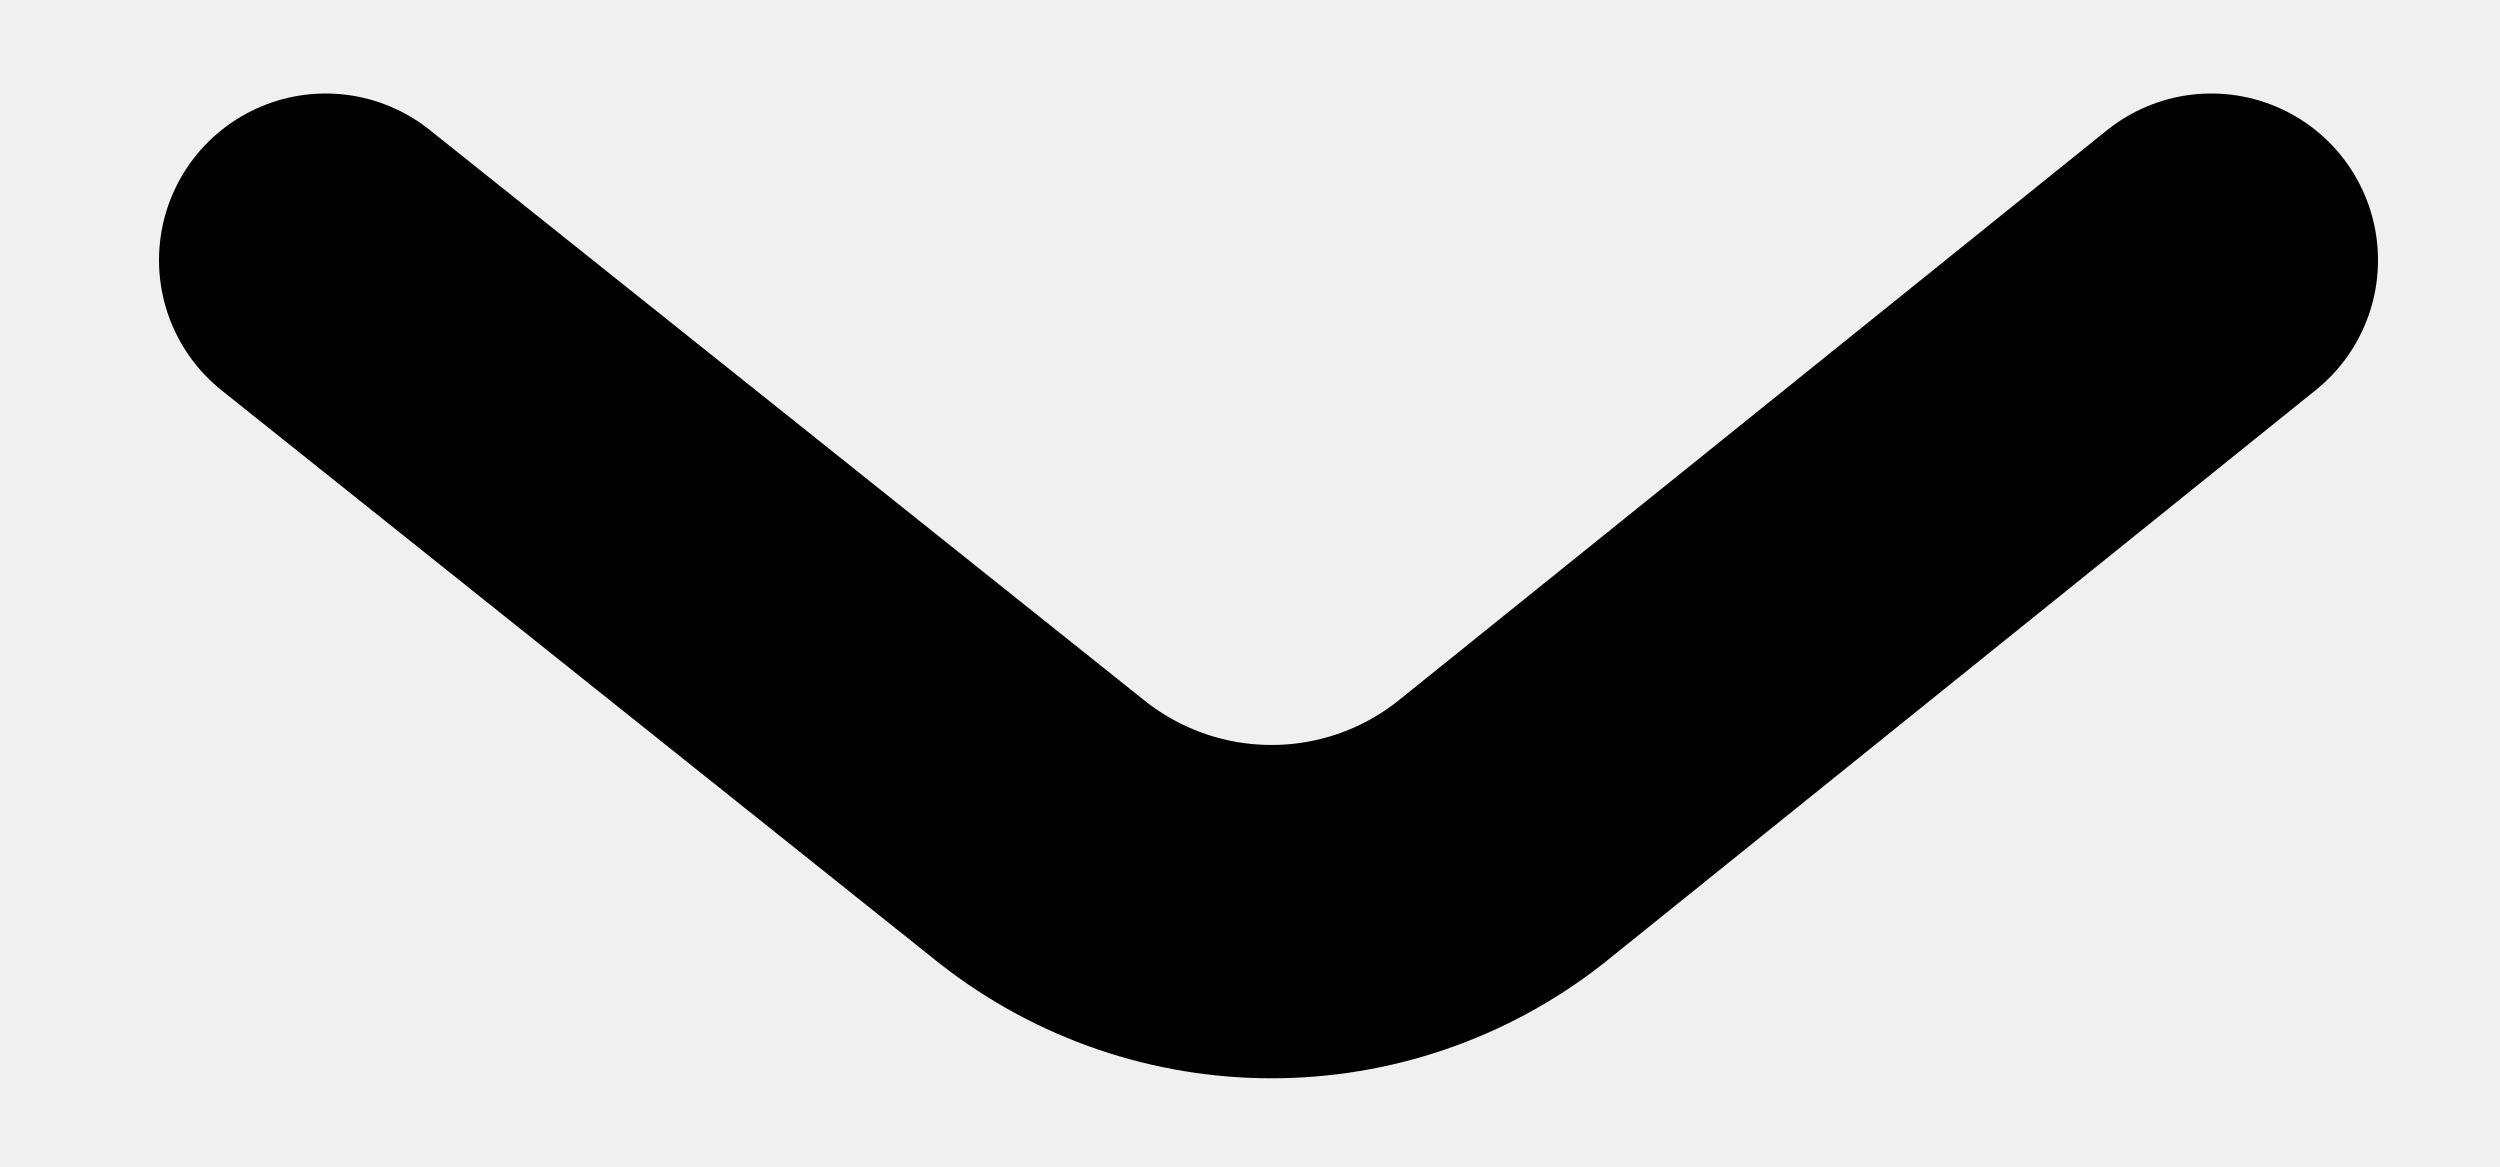
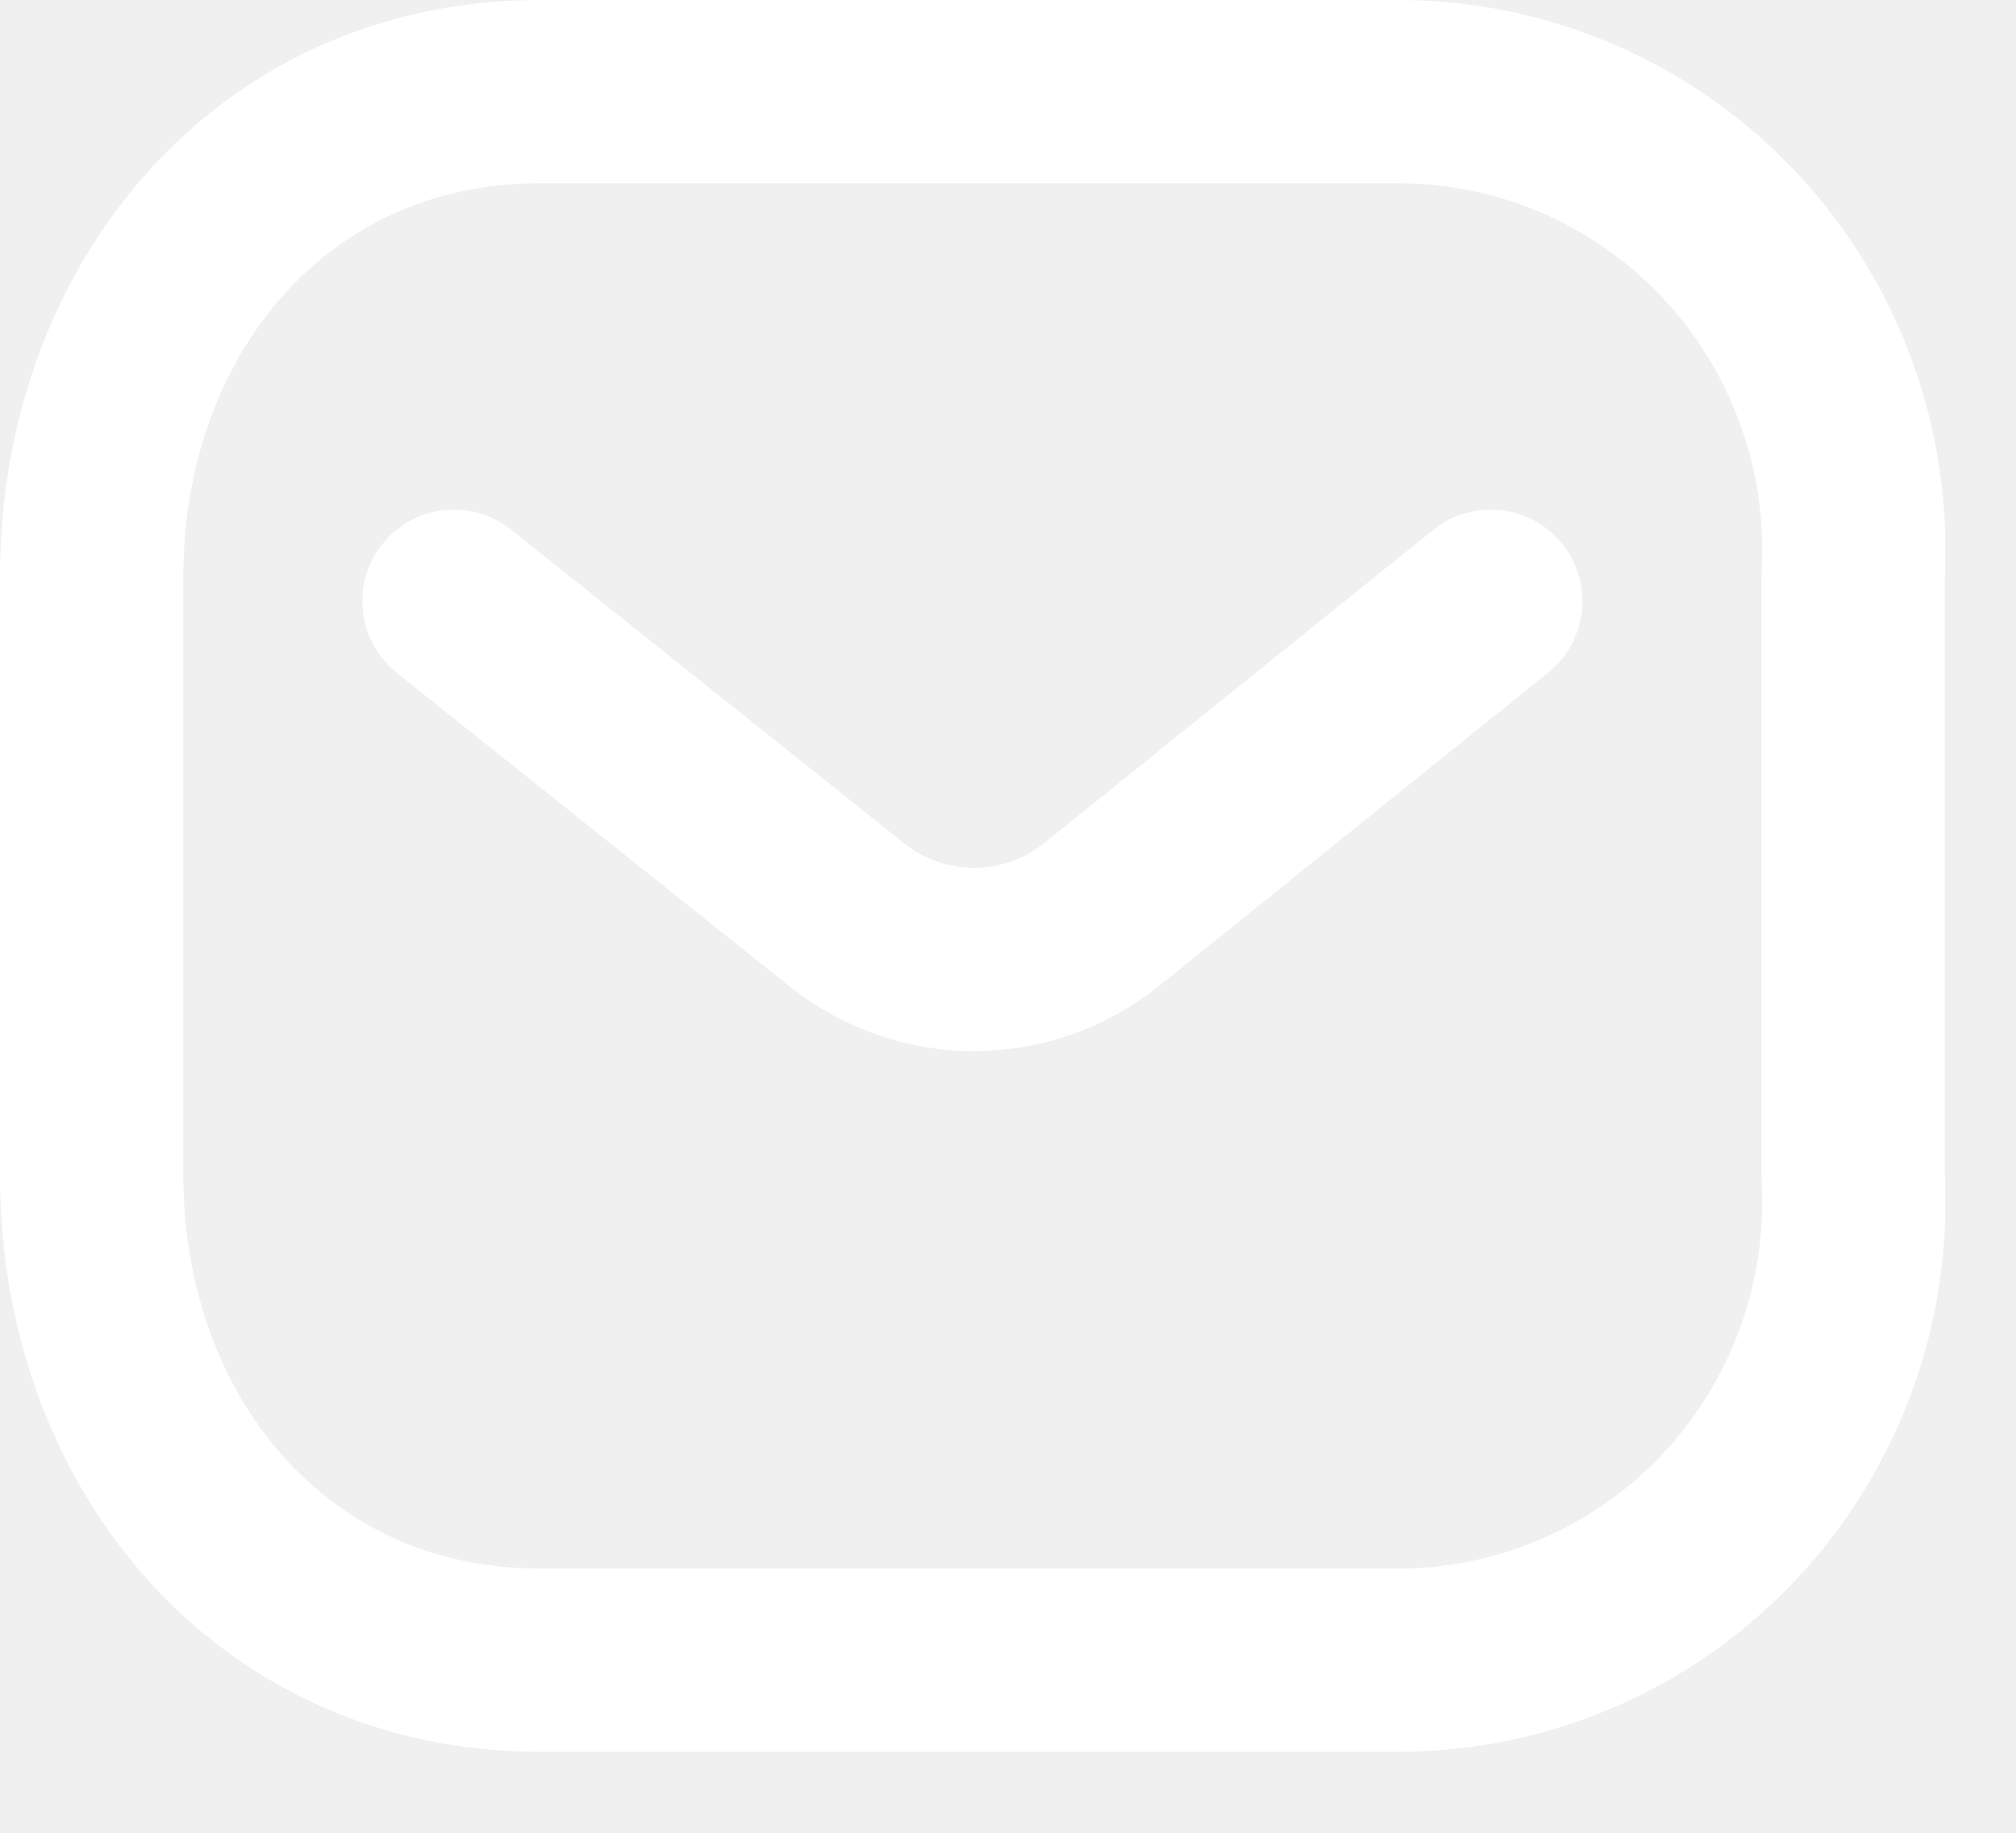
- <svg xmlns="http://www.w3.org/2000/svg" width="15" height="7" viewBox="0 0 15 7" fill="none">
-   <path d="M13.268 1.561L9.002 4.995C8.195 5.628 7.064 5.628 6.256 4.995L1.954 1.561" stroke="currentColor" stroke-width="2" stroke-linecap="round" stroke-linejoin="round" />
+ <svg xmlns="http://www.w3.org/2000/svg" width="22" height="20" viewBox="0 0 22 20" fill="none">
+   <path d="M16.268 6.561L12.002 9.995C11.195 10.628 10.064 10.628 9.256 9.995L4.954 6.561" stroke="white" stroke-width="2" stroke-linecap="round" stroke-linejoin="round" />
+   <path fill-rule="evenodd" clip-rule="evenodd" d="M5.888 1H15.316C16.675 1.015 17.969 1.59 18.896 2.59C19.823 3.59 20.302 4.929 20.222 6.294V12.822C20.302 14.187 19.823 15.526 18.896 16.526C17.969 17.526 16.675 18.101 15.316 18.116H5.888C2.968 18.116 1 15.741 1 12.822V6.294C1 3.375 2.968 1 5.888 1Z" stroke="white" stroke-width="2" stroke-linecap="round" stroke-linejoin="round" />
</svg>
